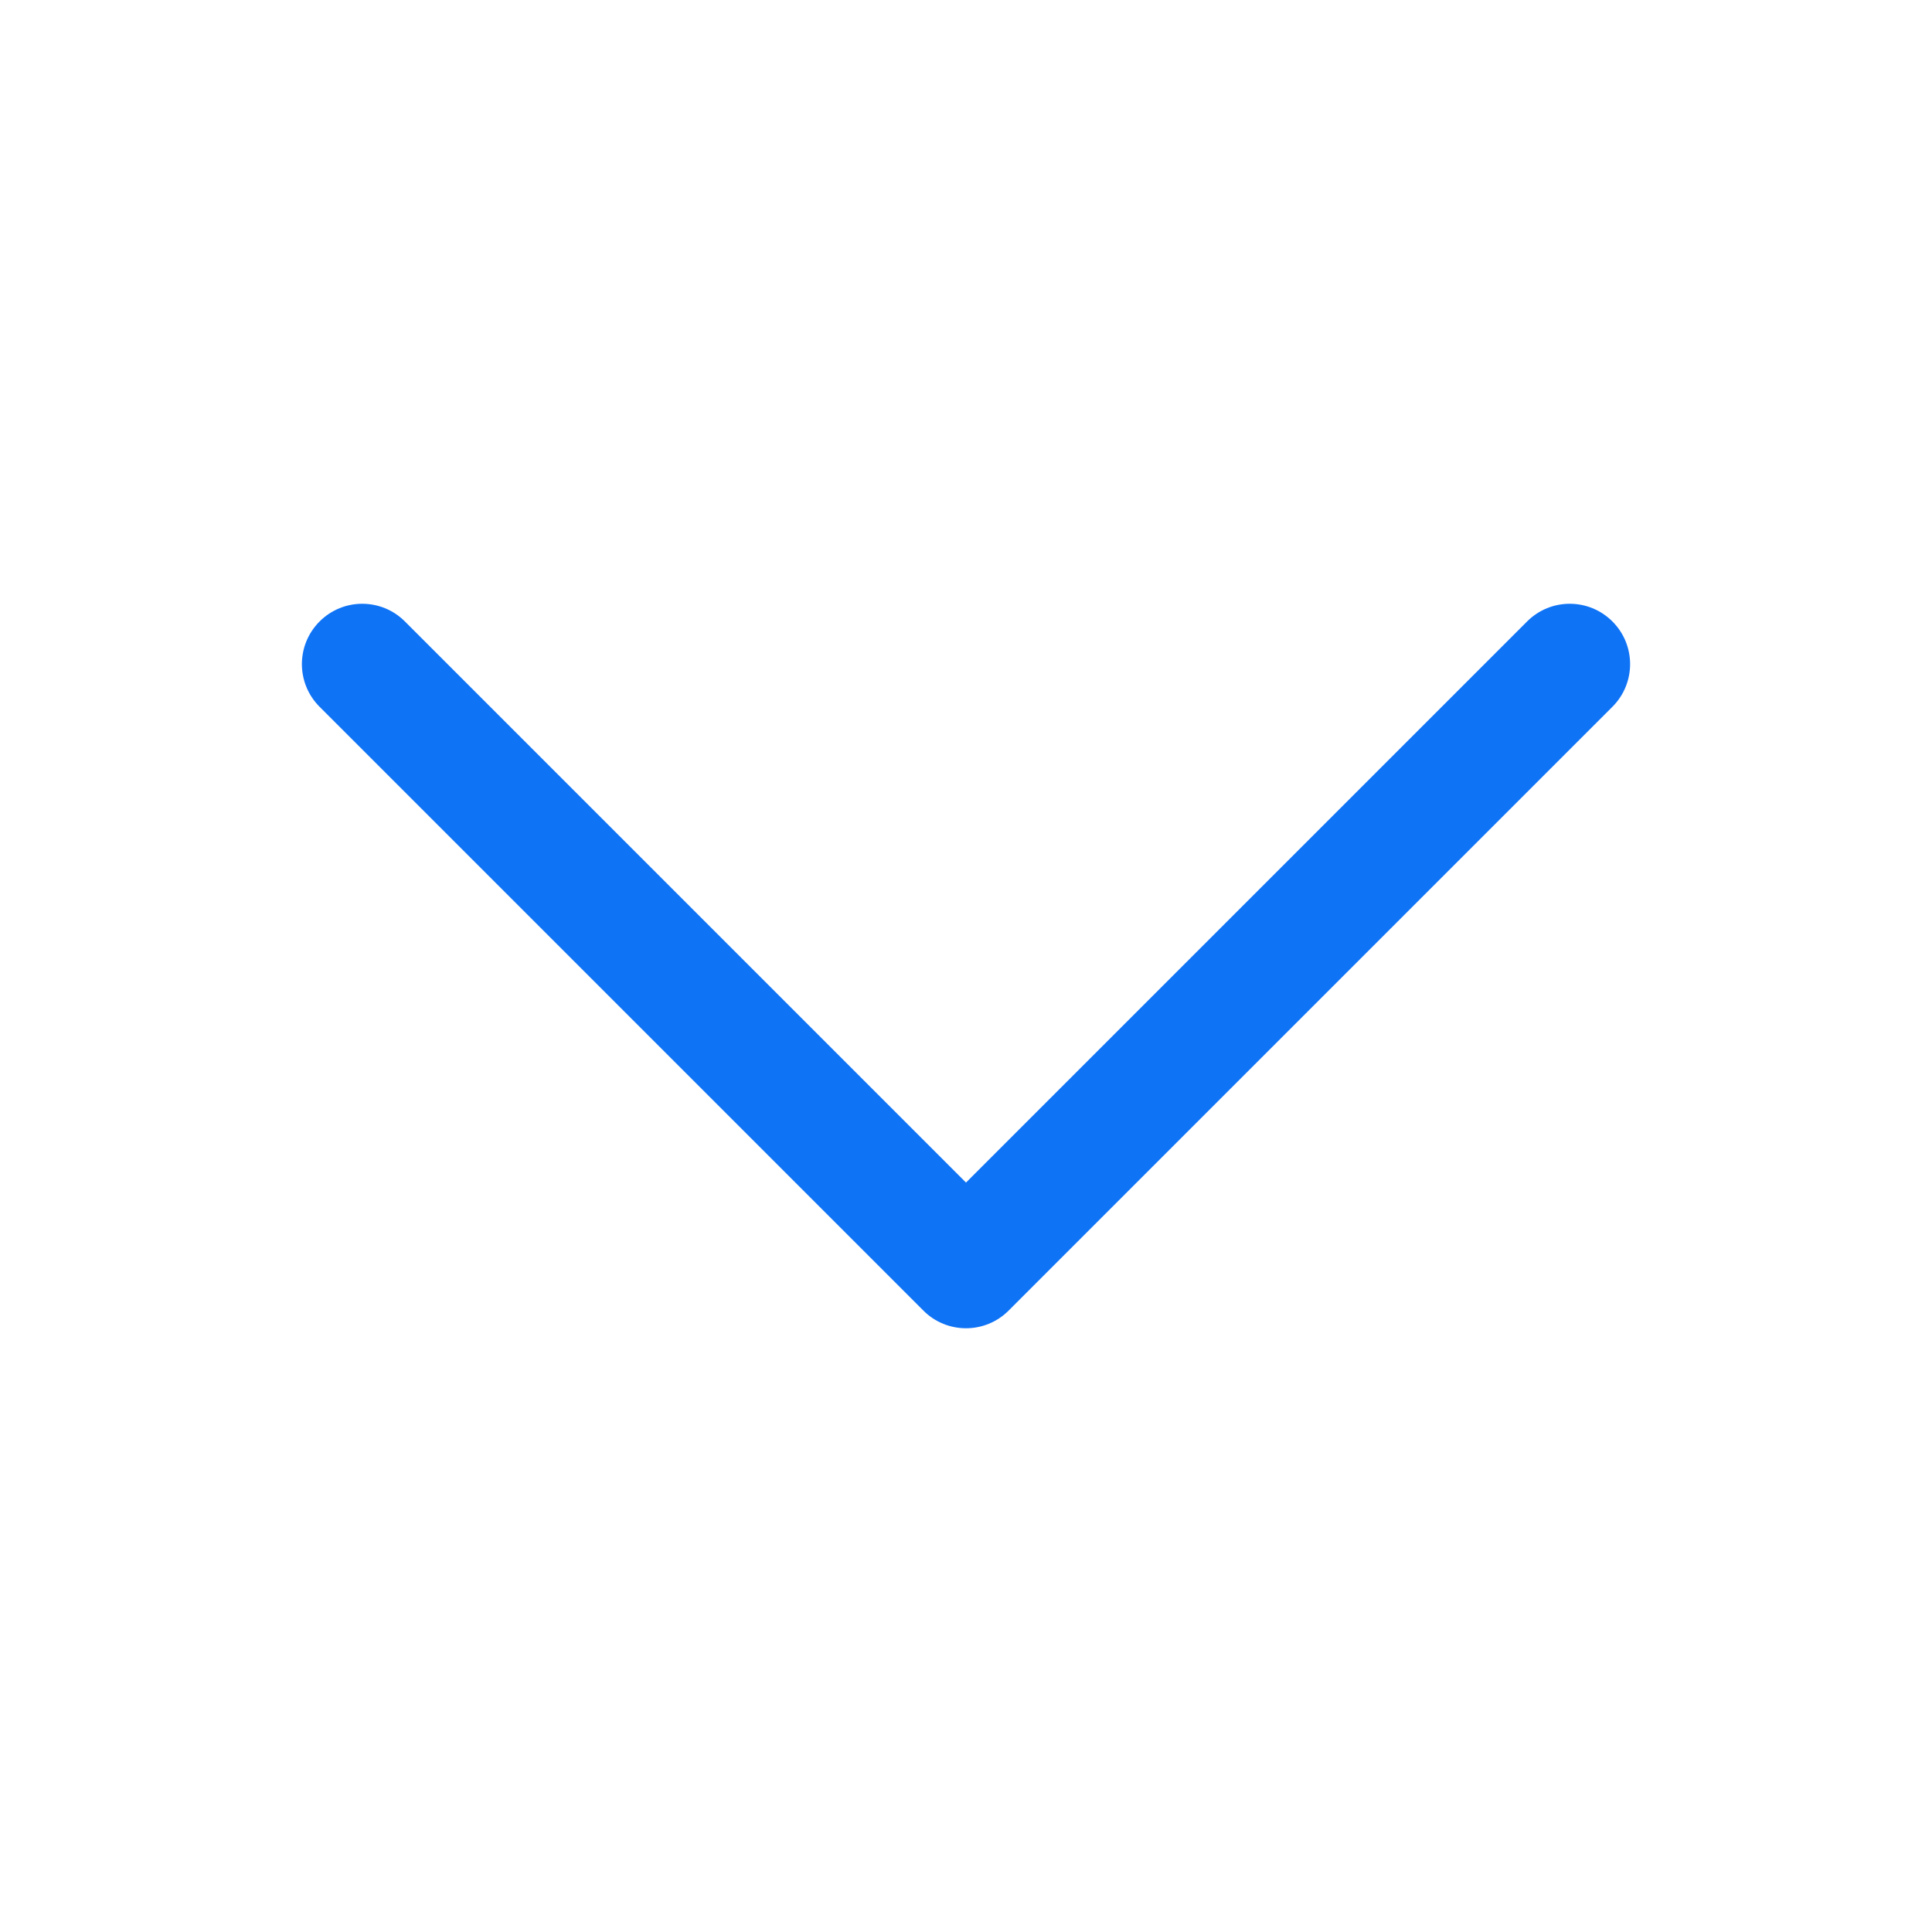
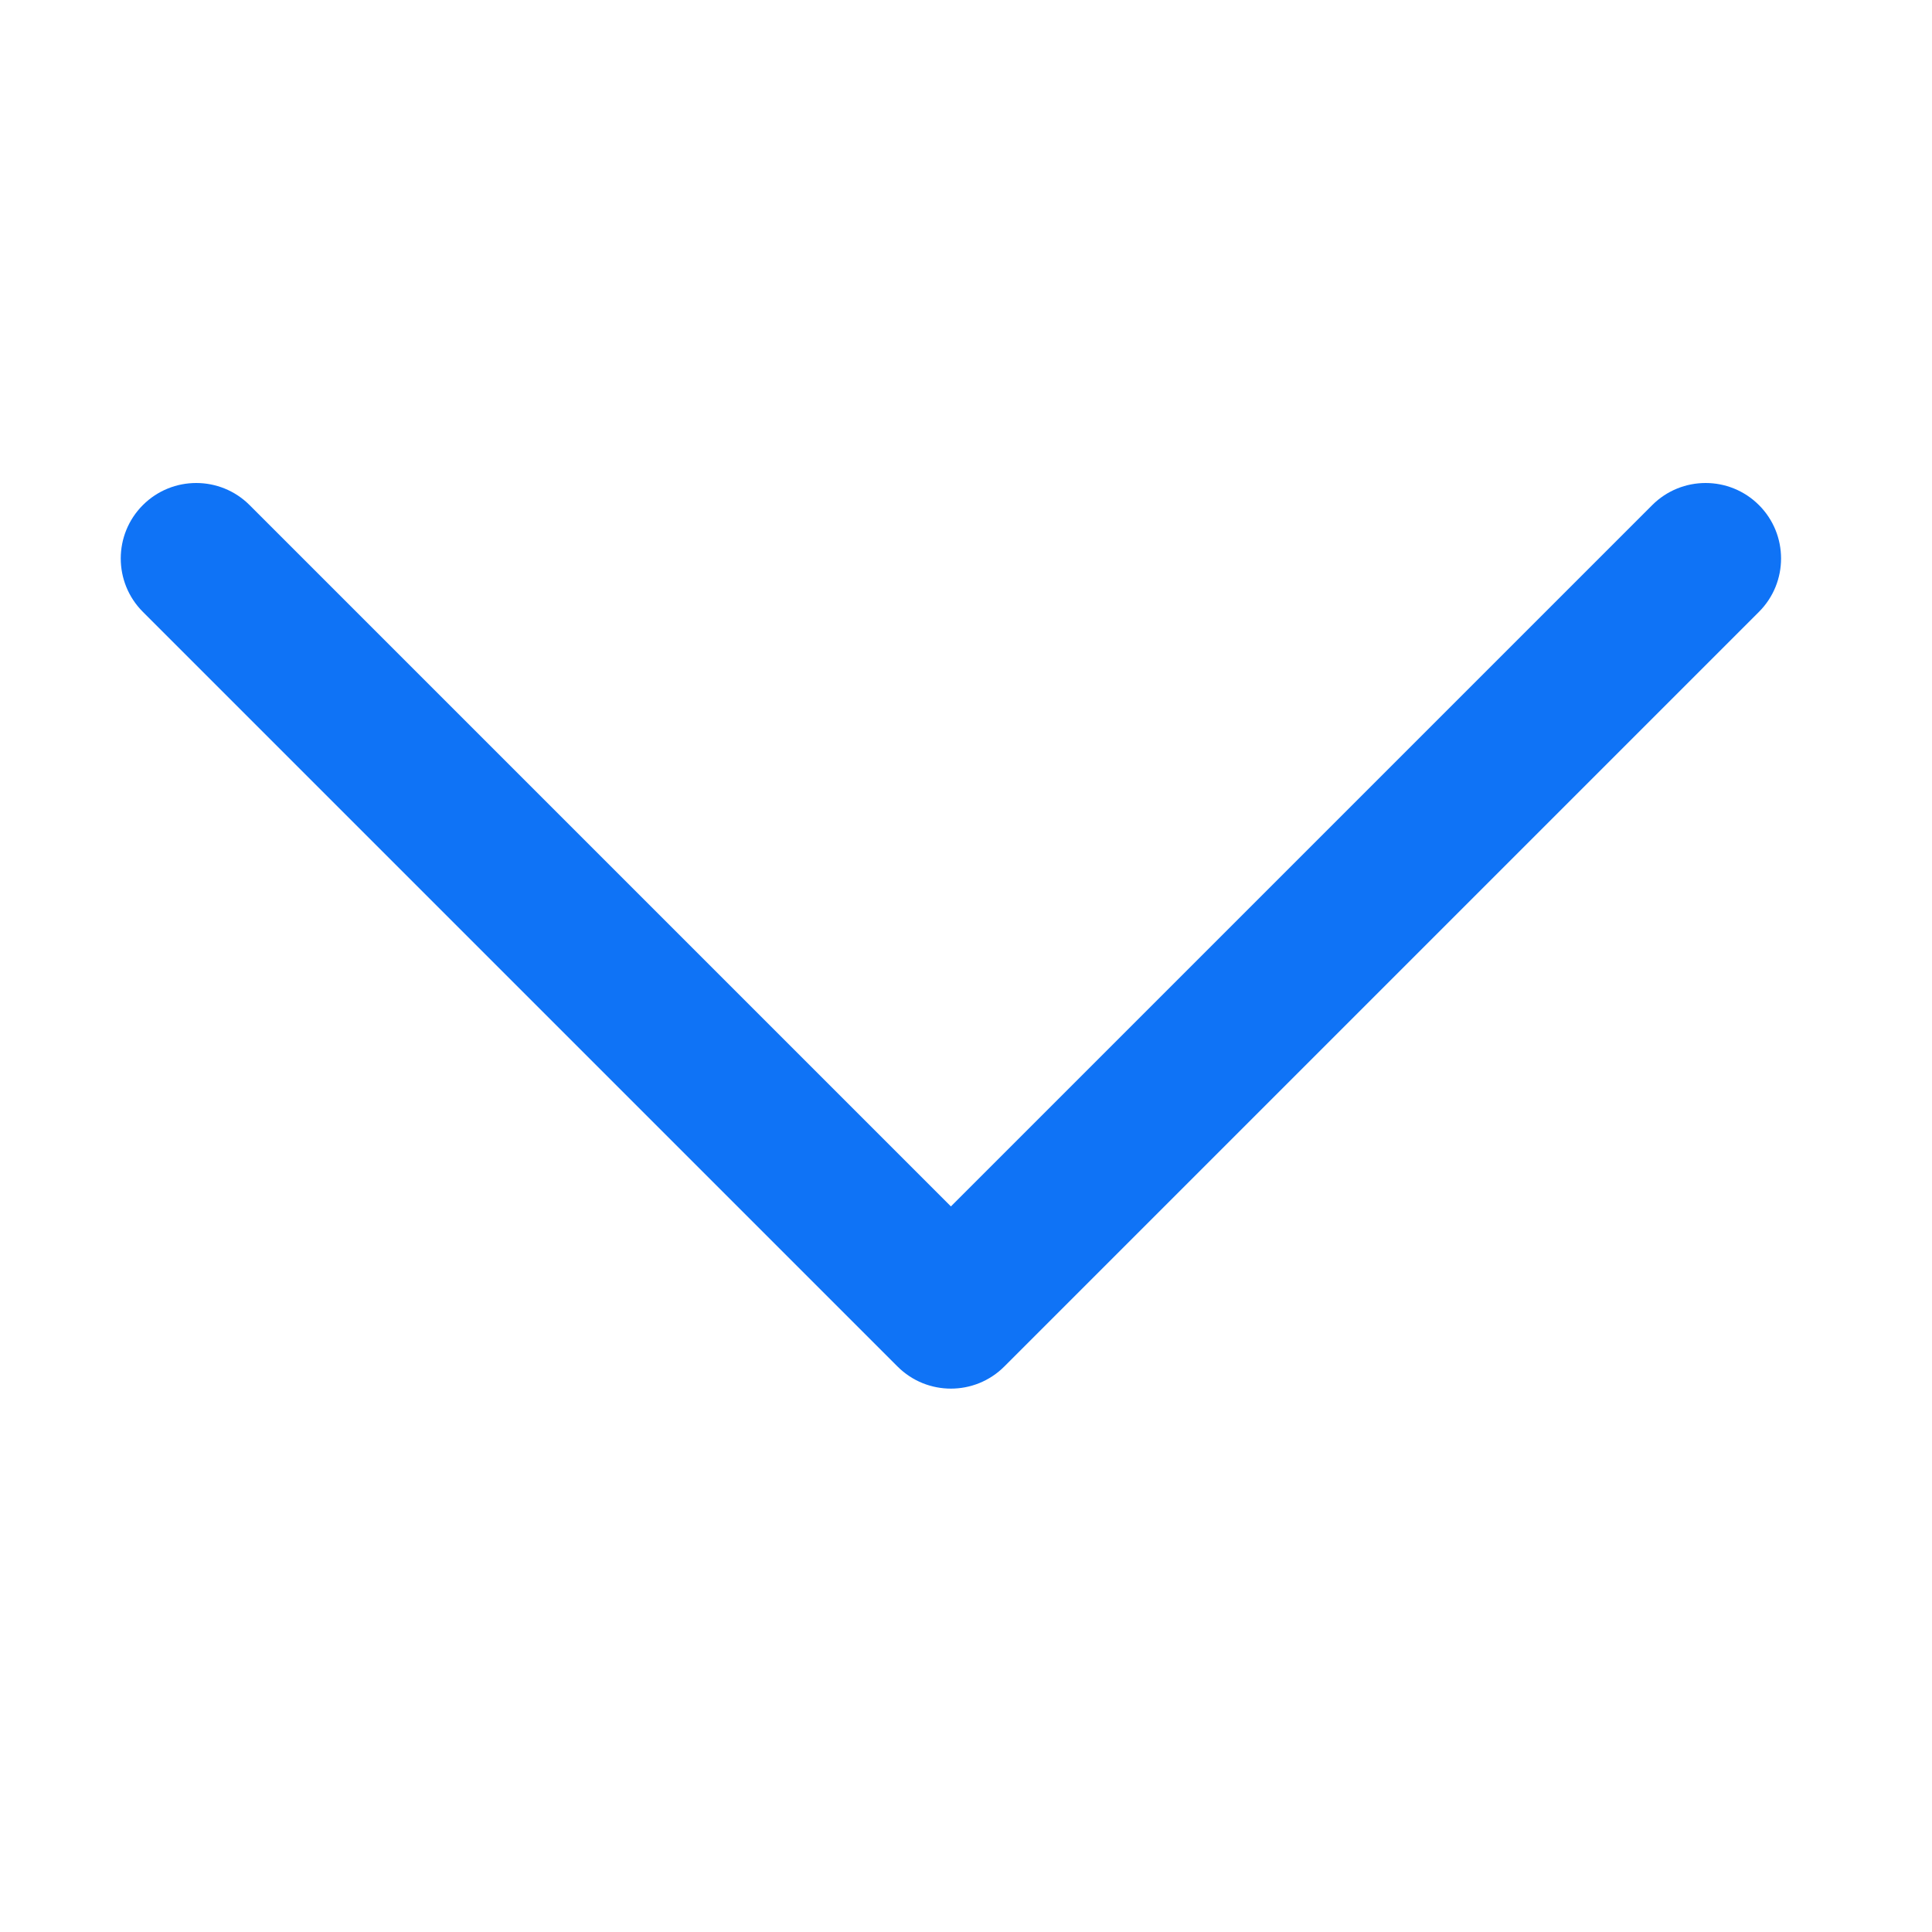
- <svg xmlns="http://www.w3.org/2000/svg" width="24" height="24" viewBox="0 0 24 24" fill="none">
-   <path d="M12 16.5C11.808 16.5 11.616 16.427 11.47 16.28L3.97 8.78C3.677 8.487 3.677 8.013 3.97 7.72C4.263 7.427 4.737 7.427 5.03 7.72L12 14.69L18.97 7.72C19.263 7.427 19.737 7.427 20.03 7.72C20.323 8.013 20.323 8.487 20.03 8.78L12.53 16.28C12.384 16.427 12.192 16.5 12 16.5Z" fill="#0F73F6" />
+ <svg xmlns="http://www.w3.org/2000/svg" width="16" height="16" viewBox="0 0 16 16" fill="none">
+   <path d="M7.875 11.5C7.715 11.5 7.555 11.439 7.433 11.317L1.183 5.067C0.939 4.823 0.939 4.427 1.183 4.183C1.427 3.939 1.823 3.939 2.067 4.183L7.875 9.991L13.683 4.183C13.927 3.939 14.323 3.939 14.567 4.183C14.811 4.427 14.811 4.823 14.567 5.067L8.317 11.317C8.195 11.439 8.035 11.5 7.875 11.5Z" fill="#0F73F6" />
</svg>
